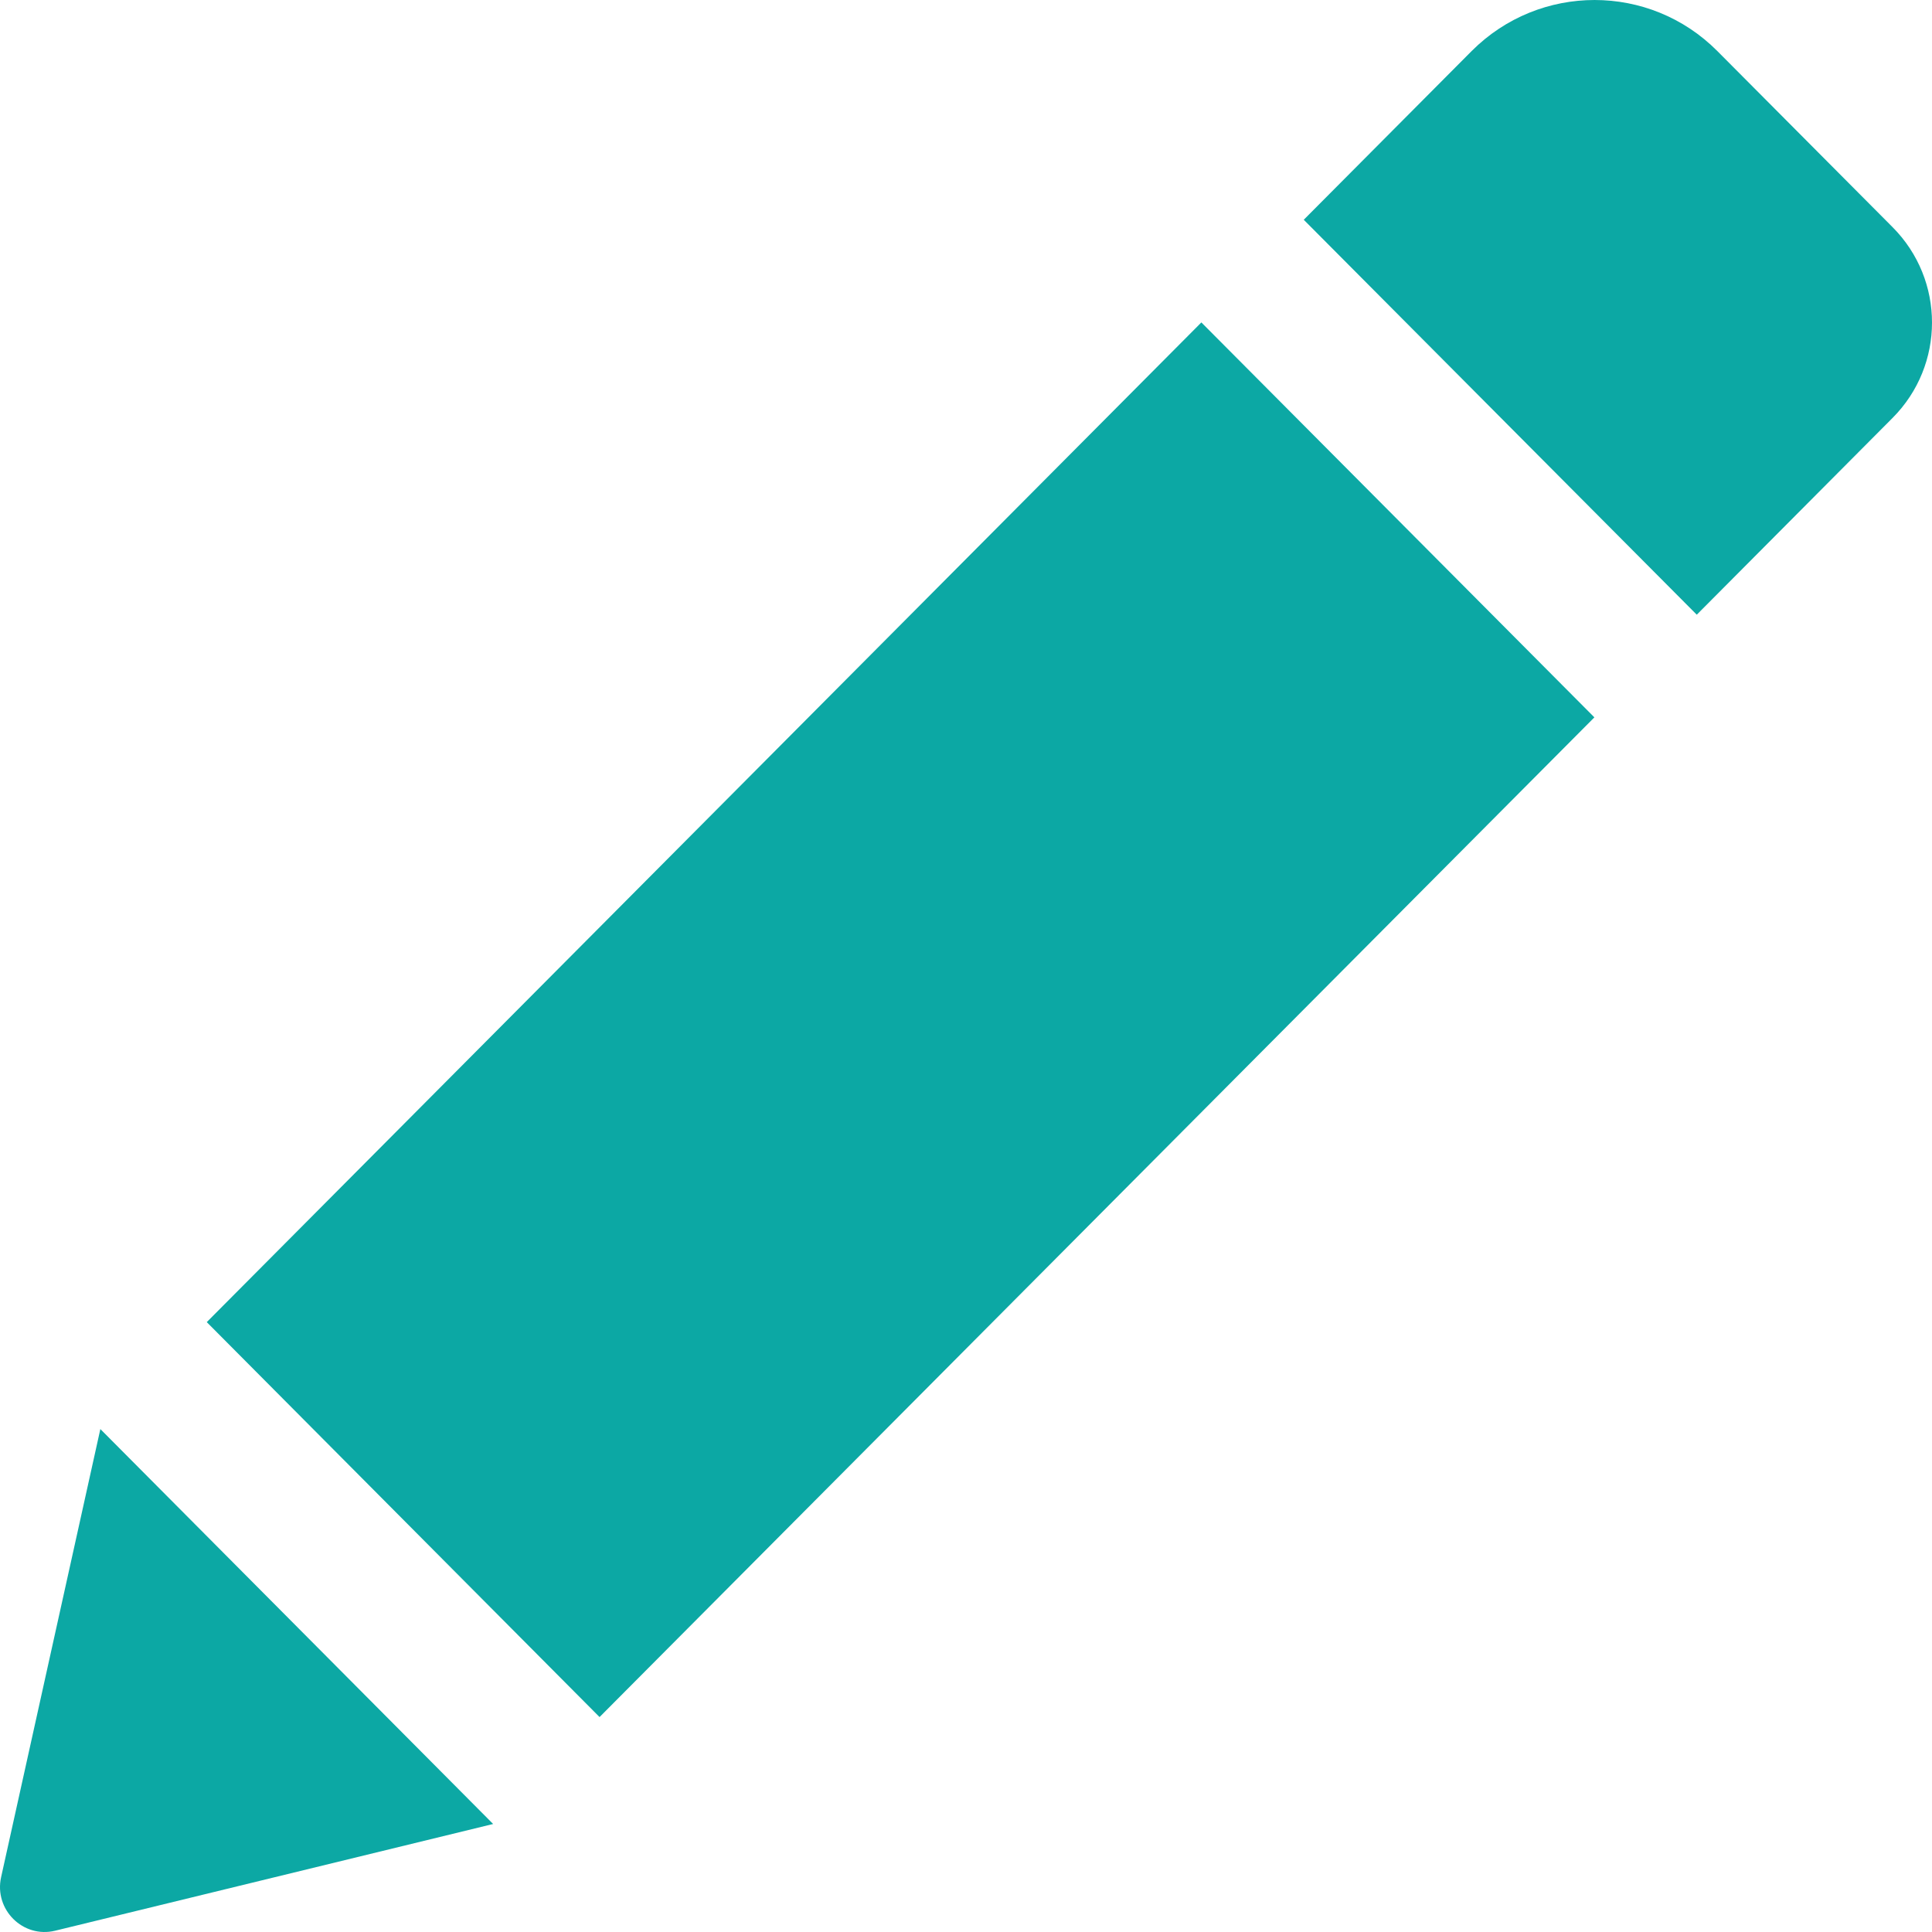
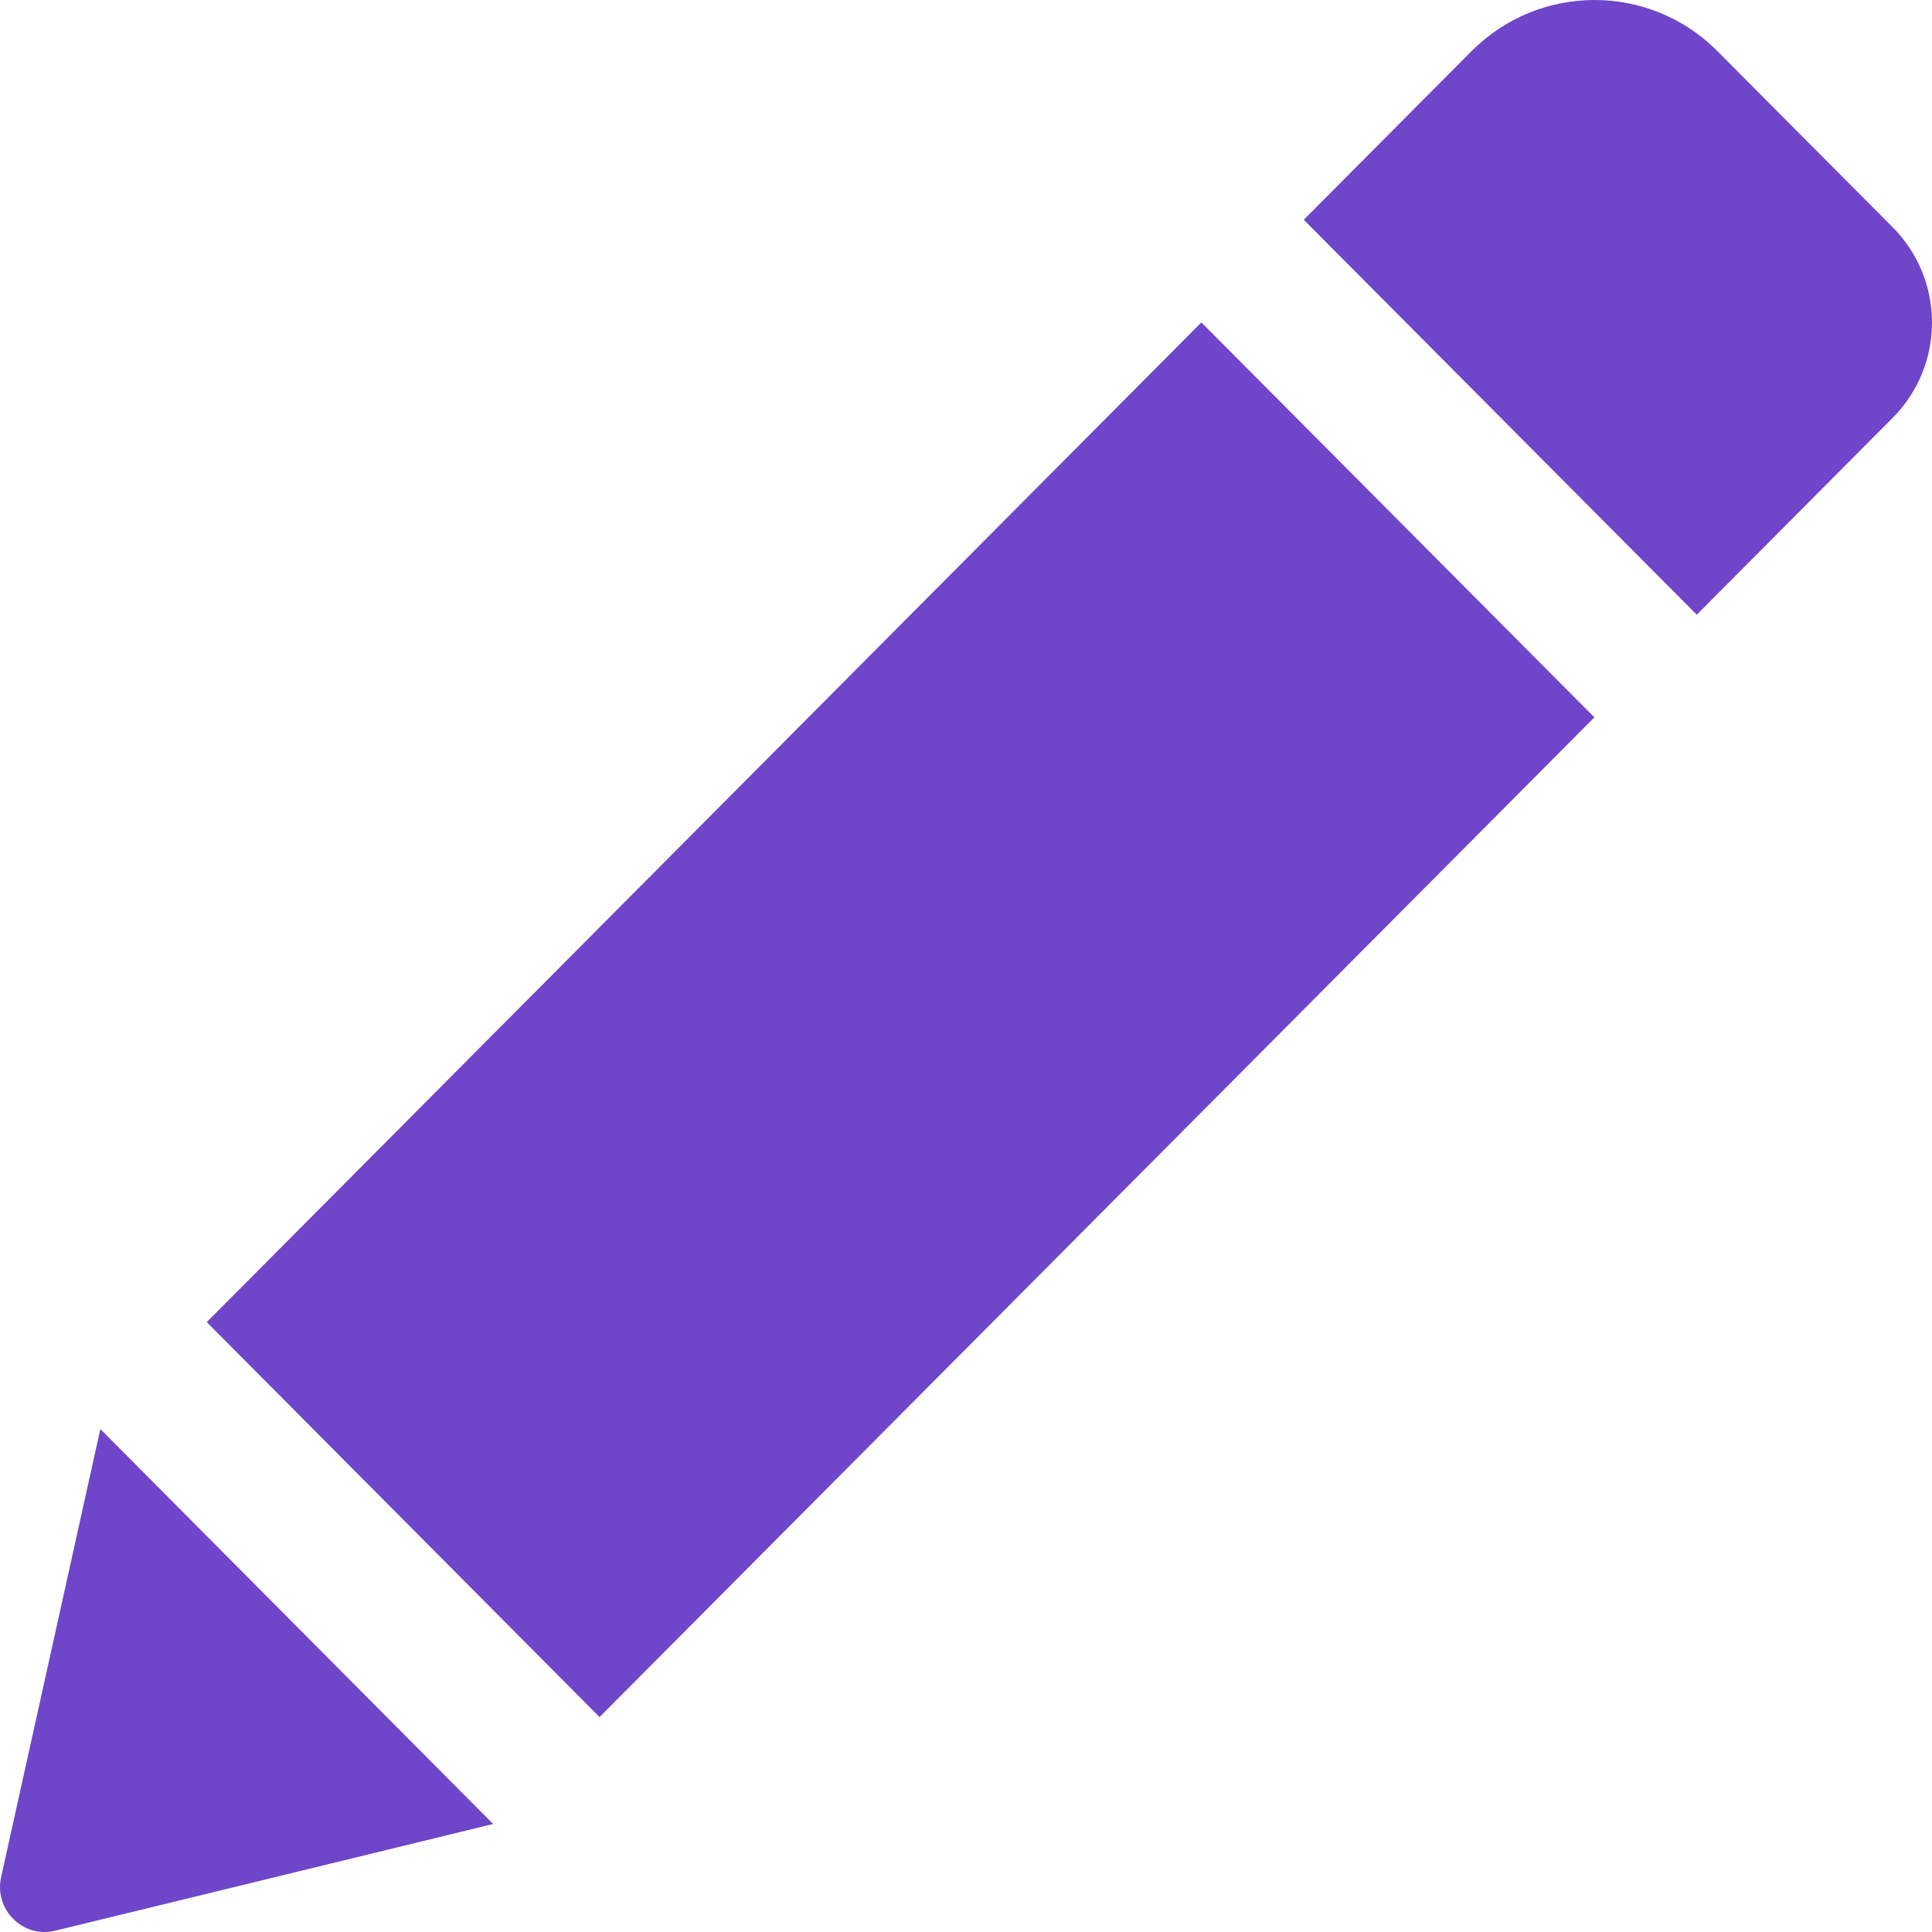
<svg xmlns="http://www.w3.org/2000/svg" viewBox="0 0 512 512">
-   <path d="M318.374 85.446l104.153 104.662-263.639 264.93L54.795 350.375l263.58-264.93zm183.184-25.242L455.11 13.53c-17.95-18.039-47.098-18.039-65.11 0l-44.492 44.71L449.66 162.902l51.898-52.153c13.923-13.991 13.923-36.554 0-50.545zM.29 497.486c-1.896 8.572 5.806 16.253 14.338 14.169l116.06-28.278L26.595 378.715.29 497.485z" fill="#0ca8a4" />
+   <path d="M318.374 85.446l104.153 104.662-263.639 264.93L54.795 350.375l263.58-264.93zm183.184-25.242L455.11 13.53c-17.95-18.039-47.098-18.039-65.11 0l-44.492 44.71L449.66 162.902l51.898-52.153c13.923-13.991 13.923-36.554 0-50.545zM.29 497.486c-1.896 8.572 5.806 16.253 14.338 14.169l116.06-28.278L26.595 378.715.29 497.485z" fill="#6f45c9" />
</svg>
